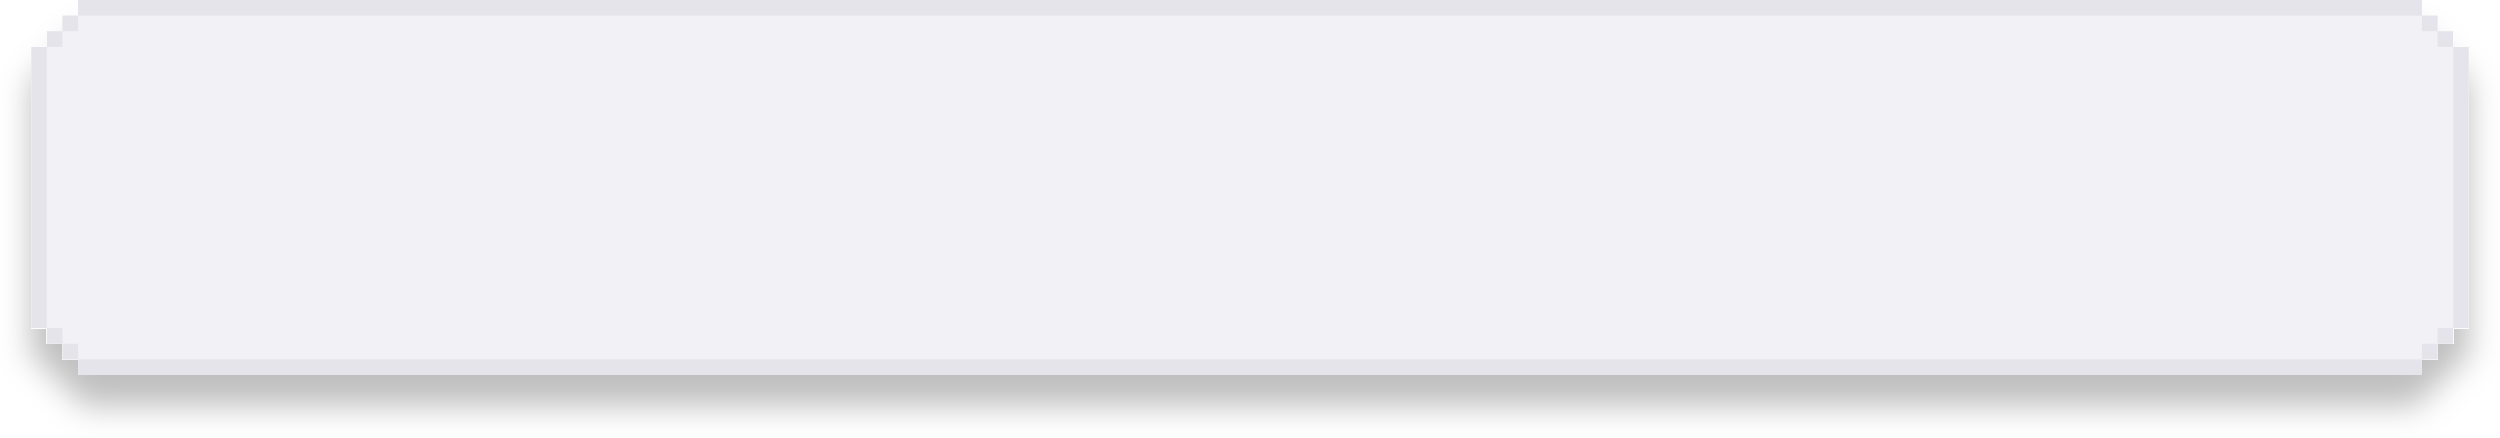
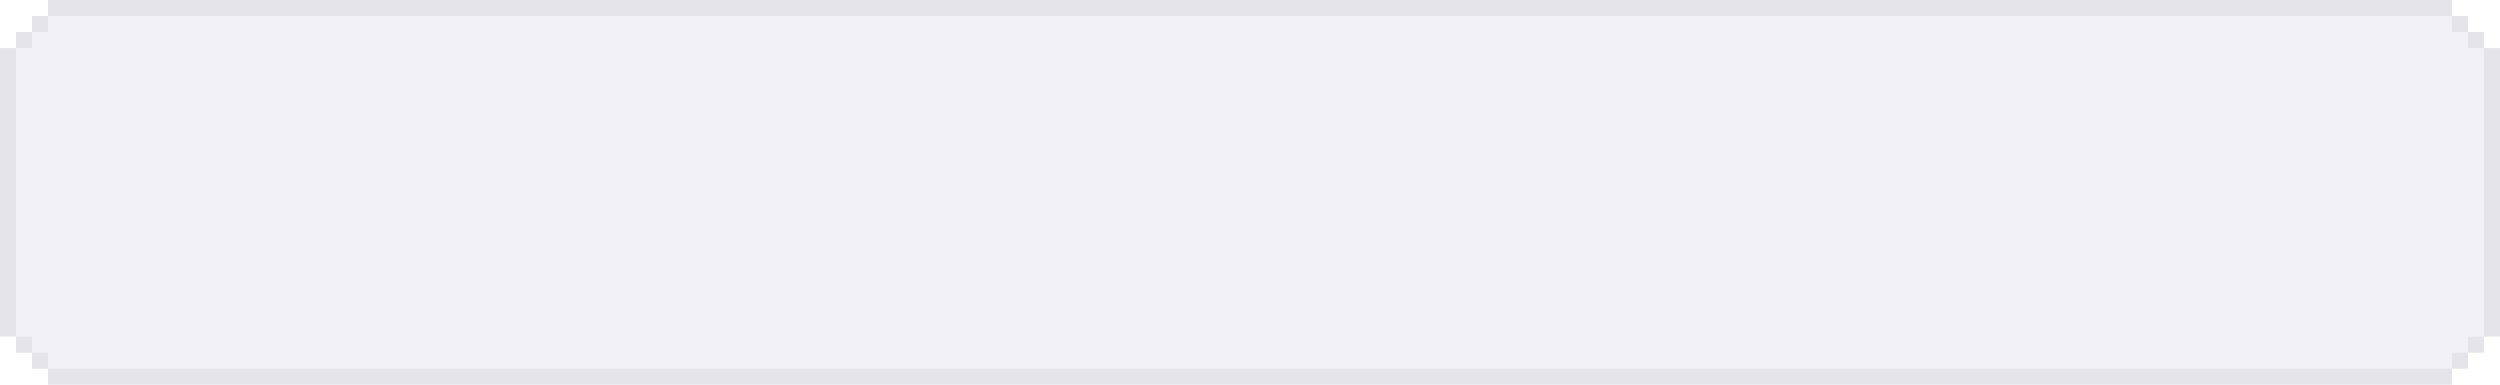
- <svg xmlns="http://www.w3.org/2000/svg" width="320" height="56" viewBox="0 0 320 56" preserveAspectRatio="none" fill="none">
-   <g filter="url(#filter0_d_7_1181)">
-     <path fill-rule="evenodd" clip-rule="evenodd" d="M10 0H310V2H312V4H314V44H312V46H310V48H10V46H8V44H6V4H8V2H10V0Z" fill="#F2F2F6" />
-     <path fill-rule="evenodd" clip-rule="evenodd" d="M310 0H10V2H8V4H6V6H4V42H6V44H8V46H10V48H310V46H312V44H314V42H316V6H314V4H312V2H310V0ZM310 2V4H312V6H314V42H312V44H310V46H10V44H8V42H6V6H8V4H10V2H310Z" fill="#E4E4EA" />
-   </g>
-   <defs>
-     <filter id="filter0_d_7_1181" x="0" y="0" width="320" height="56" filterUnits="userSpaceOnUse" color-interpolation-filters="sRGB">
-       <feFlood flood-opacity="0" result="BackgroundImageFix" />
-       <feColorMatrix in="SourceAlpha" type="matrix" values="0 0 0 0 0 0 0 0 0 0 0 0 0 0 0 0 0 0 127 0" result="hardAlpha" />
-       <feOffset dy="4" />
-       <feGaussianBlur stdDeviation="2" />
-       <feComposite in2="hardAlpha" operator="out" />
-       <feColorMatrix type="matrix" values="0 0 0 0 0 0 0 0 0 0 0 0 0 0 0 0 0 0 0.25 0" />
-       <feBlend mode="normal" in2="BackgroundImageFix" result="effect1_dropShadow_7_1181" />
-       <feBlend mode="normal" in="SourceGraphic" in2="effect1_dropShadow_7_1181" result="shape" />
-     </filter>
-   </defs>
+ <svg xmlns="http://www.w3.org/2000/svg" width="312" height="48" viewBox="0 0 312 48" preserveAspectRatio="none" fill="none">
+   <path fill-rule="evenodd" clip-rule="evenodd" d="M6 0H306V2H308V4H310V44H308V46H306V48H6V46H4V44H2V4H4V2H6V0Z" fill="#F2F2F6" />
+   <path fill-rule="evenodd" clip-rule="evenodd" d="M306 0H6V2H4V4H2V6H0V42H2V44H4V46H6V48H306V46H308V44H310V42H312V6H310V4H308V2H306V0ZM306 2V4H308V6H310V42H308V44H306V46H6V44H4V42H2V6H4V4H6V2H306Z" fill="#E4E4EA" />
</svg>
